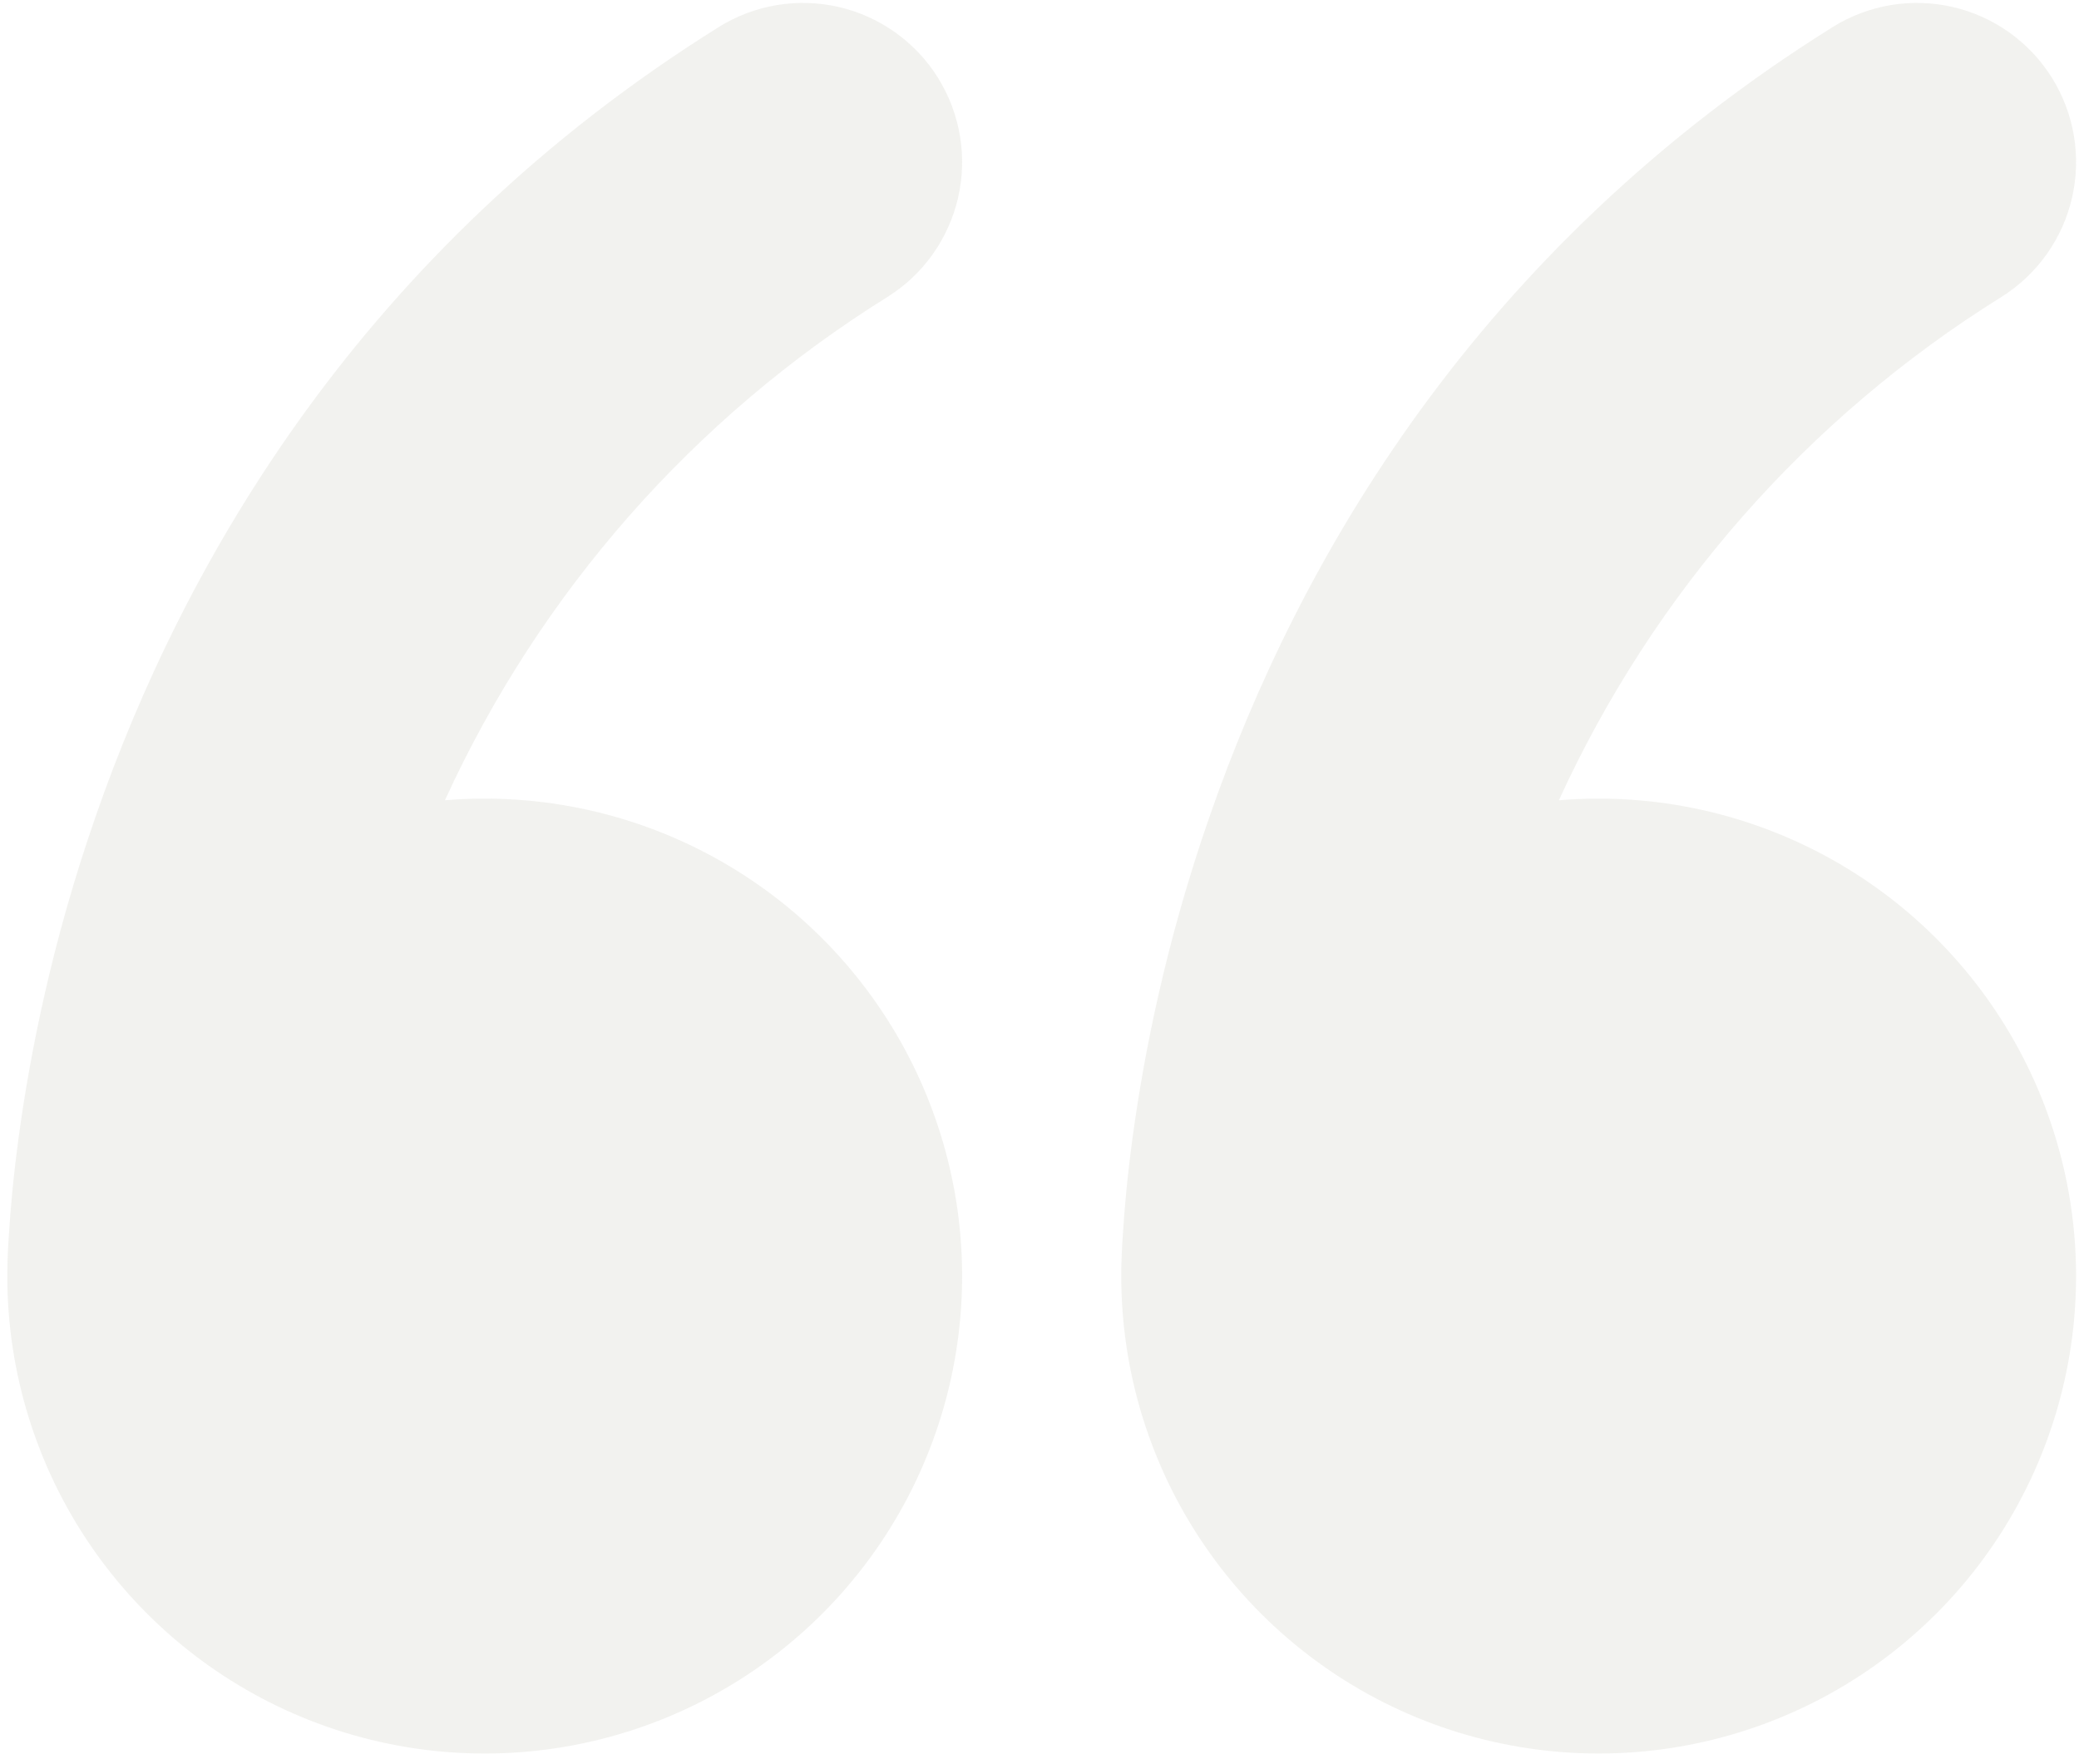
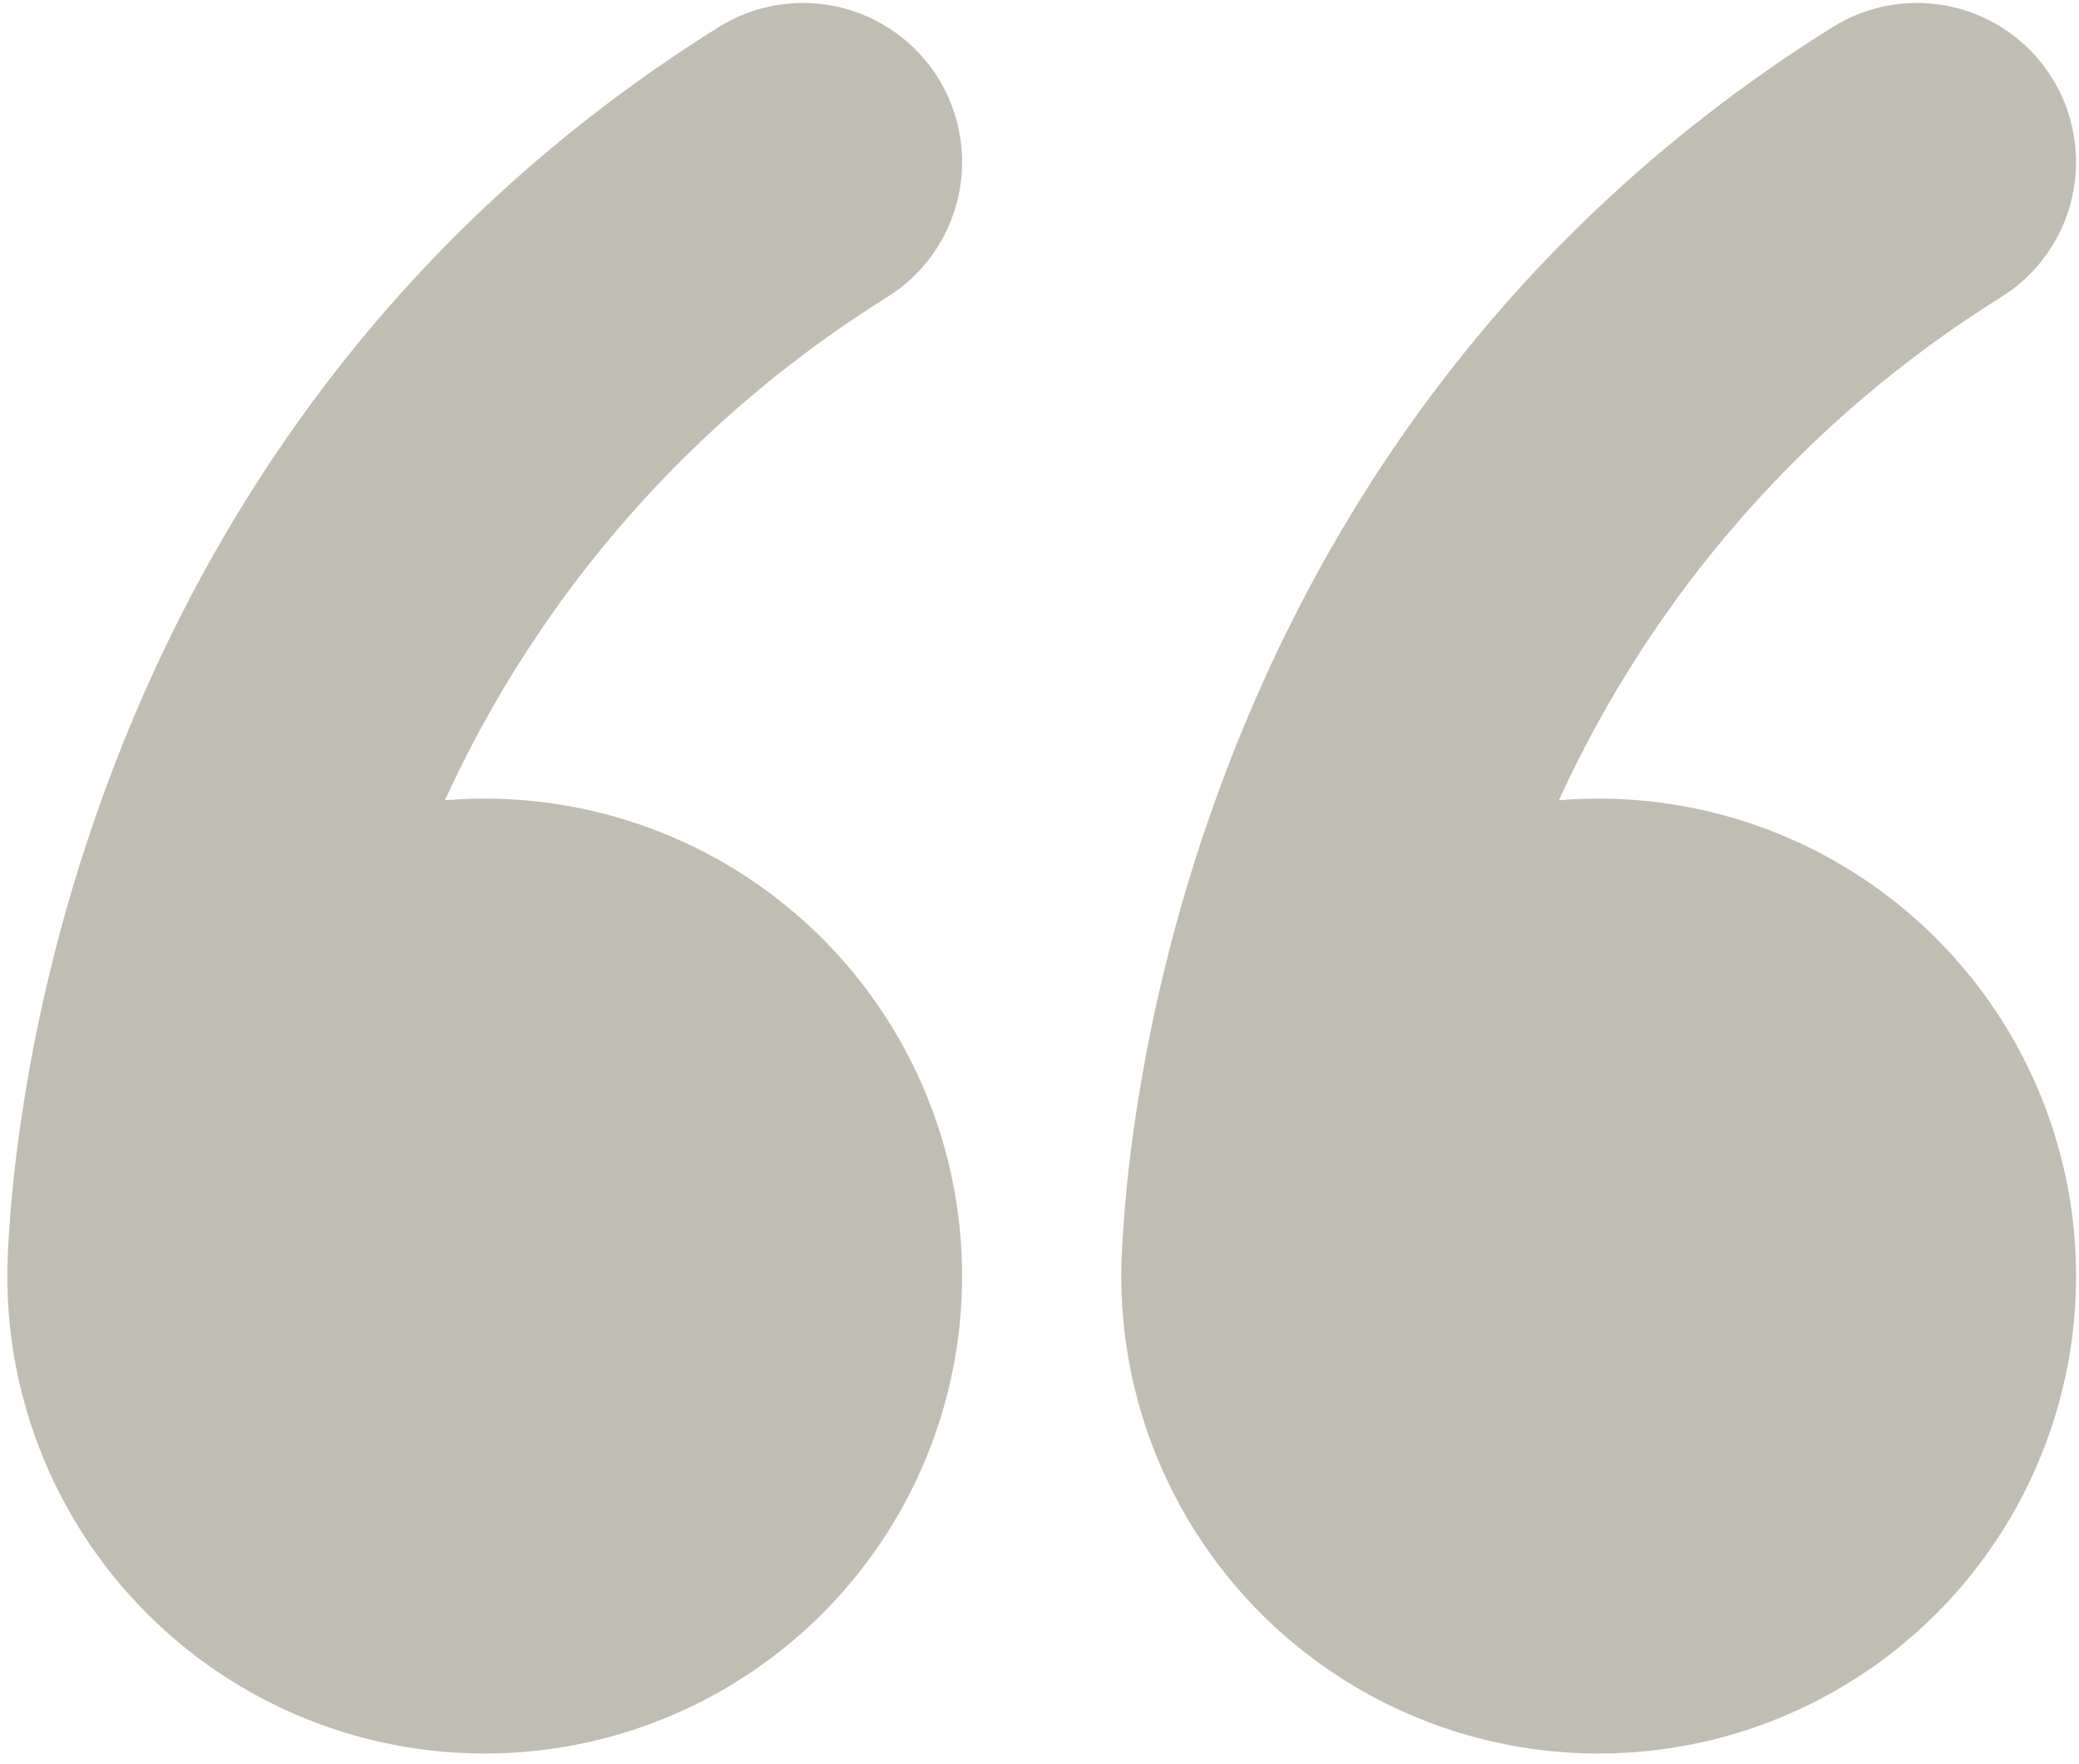
<svg xmlns="http://www.w3.org/2000/svg" width="178" height="151" viewBox="0 0 178 151" fill="none">
-   <path d="M80.304 6.654C81.252 8.171 81.892 9.86 82.188 11.625C82.484 13.39 82.428 15.195 82.026 16.939C81.624 18.682 80.882 20.329 79.843 21.786C78.804 23.243 77.489 24.481 75.971 25.429C59.388 35.758 46.214 50.742 38.094 68.511C46.294 67.826 54.511 69.631 61.669 73.692C68.827 77.752 74.592 83.879 78.211 91.27C81.83 98.661 83.133 106.972 81.951 115.116C80.769 123.26 77.156 130.857 71.585 136.914C66.014 142.971 58.745 147.206 50.728 149.064C42.711 150.922 34.32 150.316 26.653 147.327C18.986 144.338 12.399 139.104 7.755 132.31C3.111 125.517 0.626 117.479 0.625 109.25V108.882C0.64 107.827 0.685 106.773 0.761 105.721C0.884 103.677 1.129 100.816 1.606 97.301C2.56 90.311 4.426 80.678 8.2 69.86C15.722 48.196 30.954 21.423 61.529 2.321C63.046 1.373 64.735 0.733 66.5 0.437C68.265 0.142 70.07 0.197 71.814 0.599C73.557 1.001 75.204 1.743 76.661 2.782C78.118 3.821 79.356 5.136 80.304 6.654ZM175.679 6.654C176.627 8.171 177.268 9.86 177.563 11.625C177.858 13.39 177.803 15.195 177.401 16.939C176.999 18.682 176.257 20.329 175.218 21.786C174.179 23.243 172.864 24.481 171.346 25.429C154.763 35.758 141.589 50.742 133.469 68.511C141.669 67.826 149.886 69.631 157.044 73.692C164.202 77.752 169.967 83.879 173.586 91.27C177.205 98.661 178.508 106.972 177.326 115.116C176.144 123.26 172.531 130.857 166.96 136.914C161.389 142.971 154.12 147.206 146.103 149.064C138.086 150.922 129.695 150.316 122.028 147.327C114.361 144.338 107.774 139.104 103.13 132.31C98.486 125.517 96.001 117.479 96 109.25V108.882C96.015 107.827 96.06 106.773 96.136 105.721C96.259 103.677 96.504 100.816 96.981 97.301C97.935 90.311 99.801 80.678 103.576 69.86C111.097 48.196 126.329 21.423 156.904 2.321C158.421 1.373 160.11 0.733 161.875 0.437C163.64 0.142 165.445 0.197 167.189 0.599C168.932 1.001 170.579 1.743 172.036 2.782C173.493 3.821 174.731 5.136 175.679 6.654Z" fill="#C0BEB3" fill-opacity="0.2" />
+   <path d="M80.304 6.654C81.252 8.171 81.892 9.86 82.188 11.625C82.484 13.39 82.428 15.195 82.026 16.939C81.624 18.682 80.882 20.329 79.843 21.786C78.804 23.243 77.489 24.481 75.971 25.429C59.388 35.758 46.214 50.742 38.094 68.511C46.294 67.826 54.511 69.631 61.669 73.692C68.827 77.752 74.592 83.879 78.211 91.27C81.83 98.661 83.133 106.972 81.951 115.116C80.769 123.26 77.156 130.857 71.585 136.914C66.014 142.971 58.745 147.206 50.728 149.064C42.711 150.922 34.32 150.316 26.653 147.327C18.986 144.338 12.399 139.104 7.755 132.31C3.111 125.517 0.626 117.479 0.625 109.25V108.882C0.64 107.827 0.685 106.773 0.761 105.721C0.884 103.677 1.129 100.816 1.606 97.301C2.56 90.311 4.426 80.678 8.2 69.86C15.722 48.196 30.954 21.423 61.529 2.321C63.046 1.373 64.735 0.733 66.5 0.437C68.265 0.142 70.07 0.197 71.814 0.599C73.557 1.001 75.204 1.743 76.661 2.782C78.118 3.821 79.356 5.136 80.304 6.654ZM175.679 6.654C176.627 8.171 177.268 9.86 177.563 11.625C177.858 13.39 177.803 15.195 177.401 16.939C176.999 18.682 176.257 20.329 175.218 21.786C174.179 23.243 172.864 24.481 171.346 25.429C154.763 35.758 141.589 50.742 133.469 68.511C141.669 67.826 149.886 69.631 157.044 73.692C164.202 77.752 169.967 83.879 173.586 91.27C177.205 98.661 178.508 106.972 177.326 115.116C176.144 123.26 172.531 130.857 166.96 136.914C161.389 142.971 154.12 147.206 146.103 149.064C138.086 150.922 129.695 150.316 122.028 147.327C114.361 144.338 107.774 139.104 103.13 132.31C98.486 125.517 96.001 117.479 96 109.25V108.882C96.015 107.827 96.06 106.773 96.136 105.721C96.259 103.677 96.504 100.816 96.981 97.301C97.935 90.311 99.801 80.678 103.576 69.86C111.097 48.196 126.329 21.423 156.904 2.321C158.421 1.373 160.11 0.733 161.875 0.437C163.64 0.142 165.445 0.197 167.189 0.599C168.932 1.001 170.579 1.743 172.036 2.782C173.493 3.821 174.731 5.136 175.679 6.654Z" fill="#C0BEB3" fillOpacity="0.2" />
</svg>
